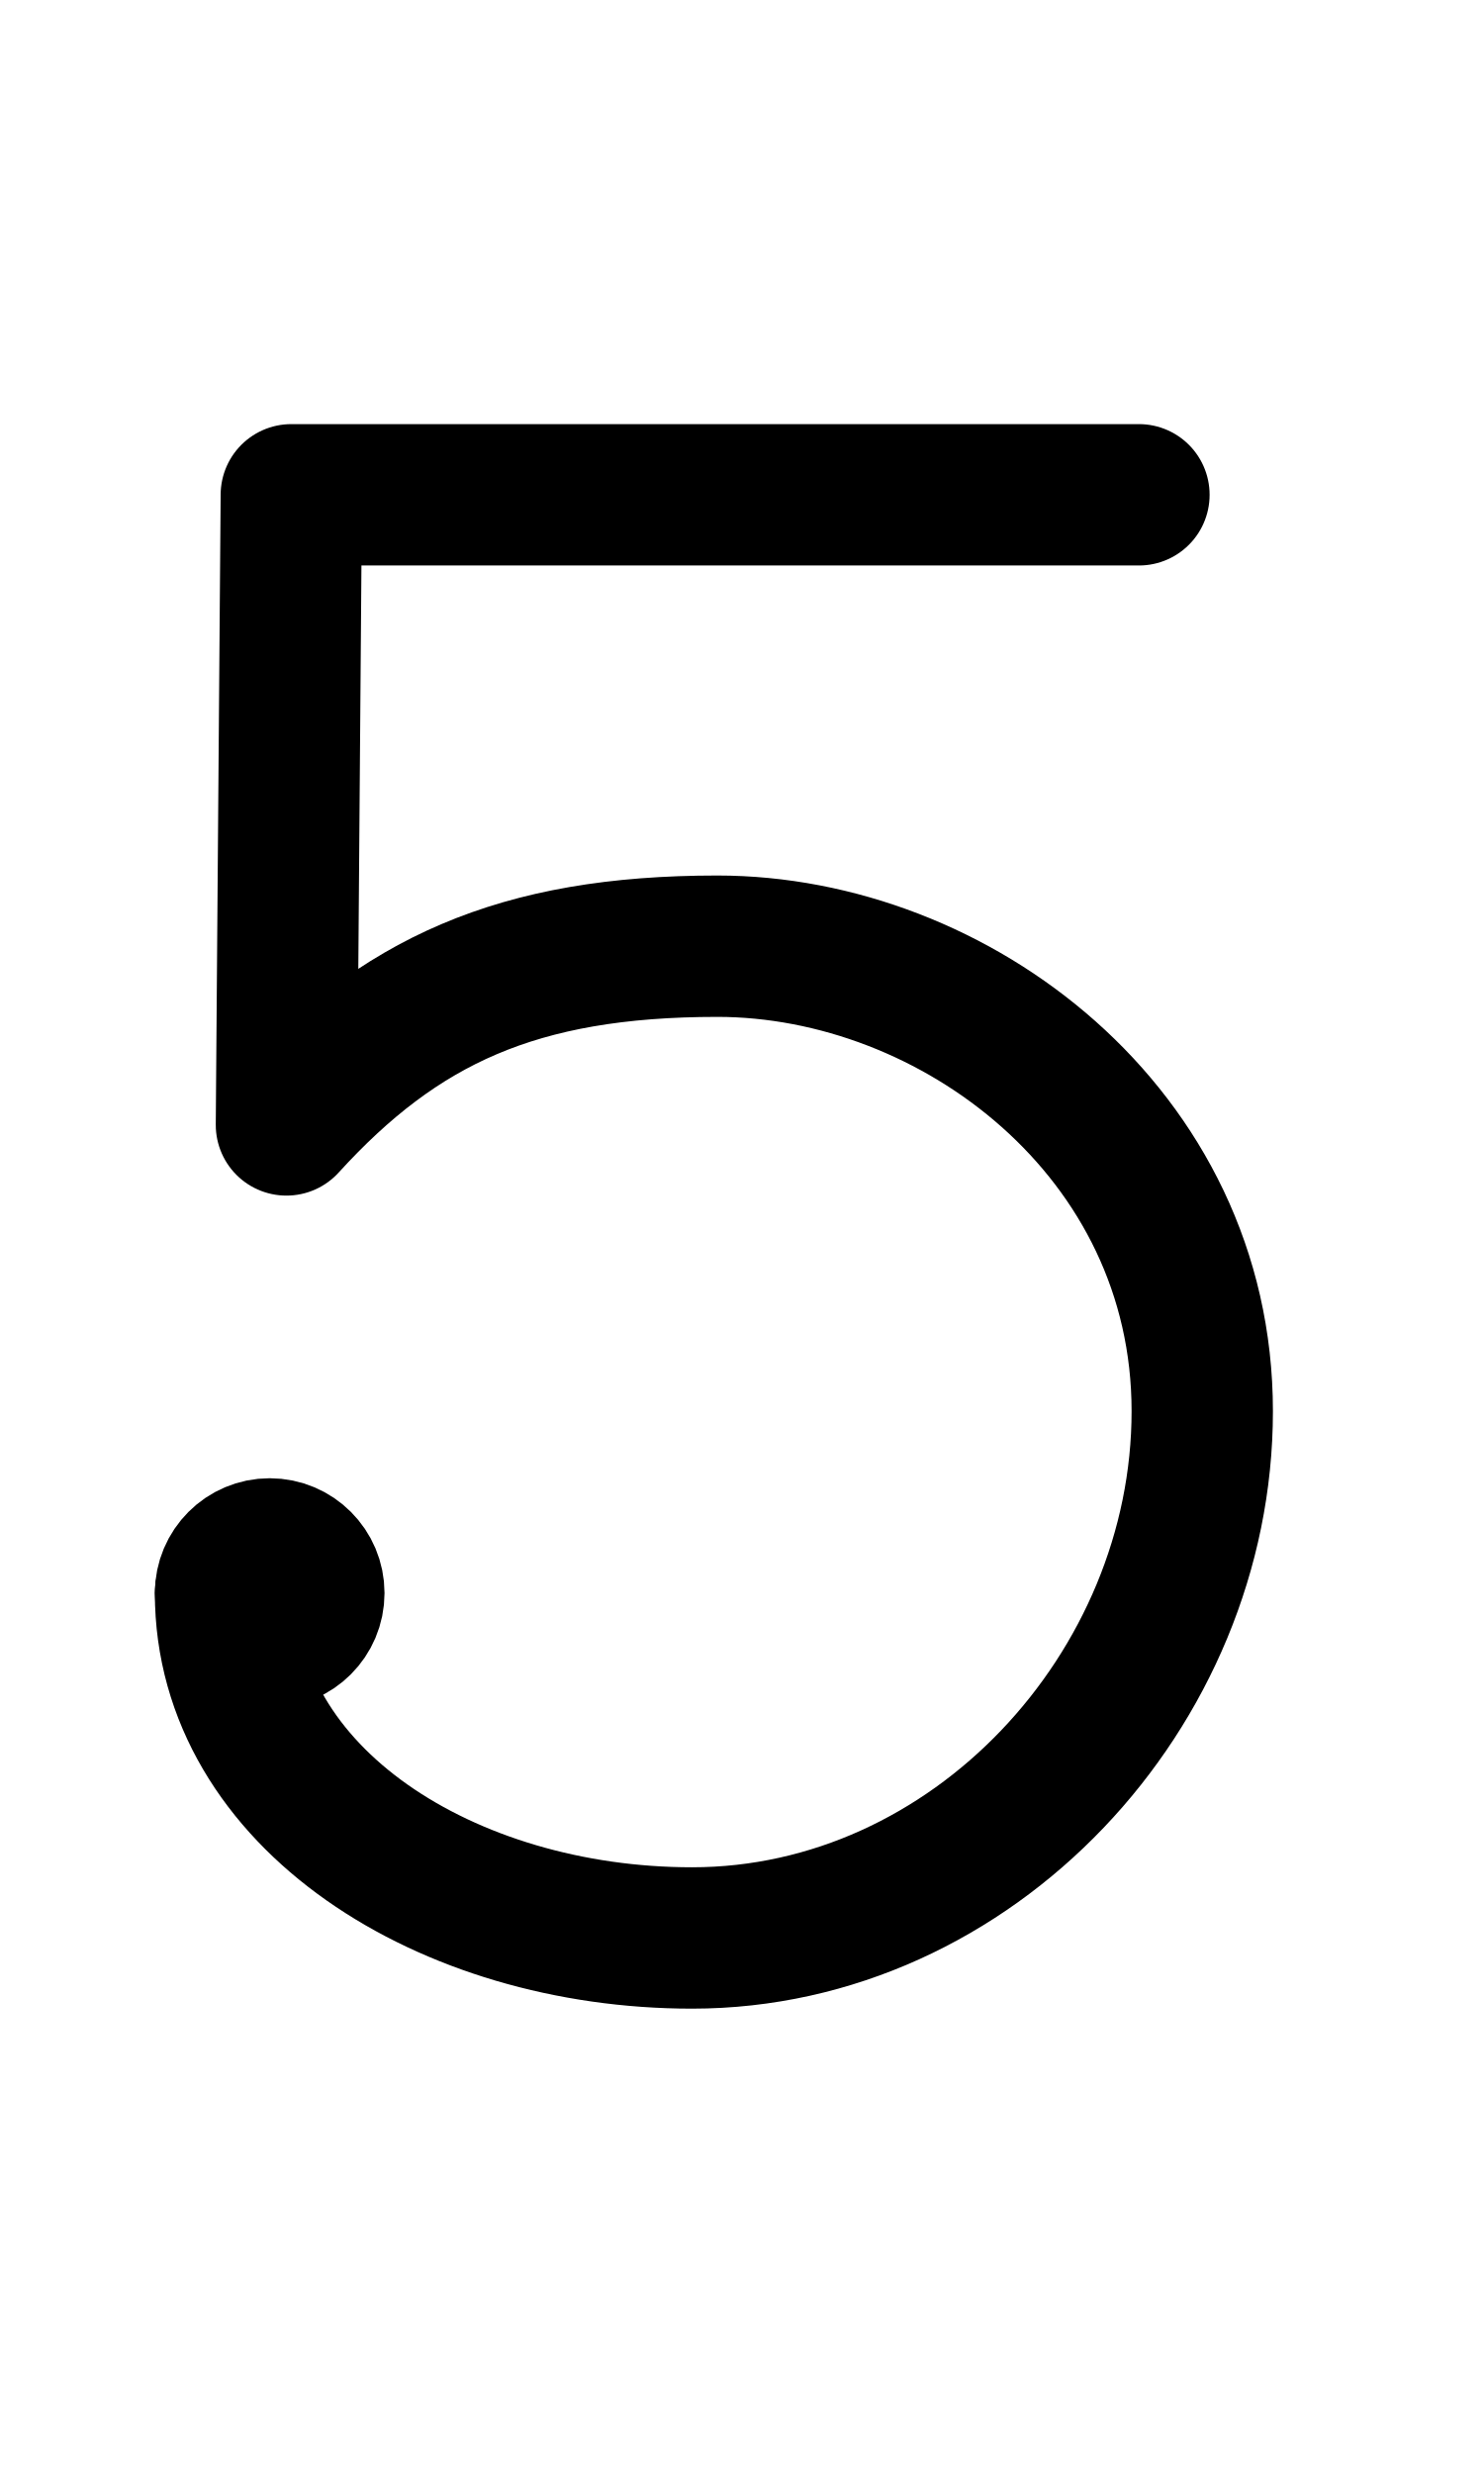
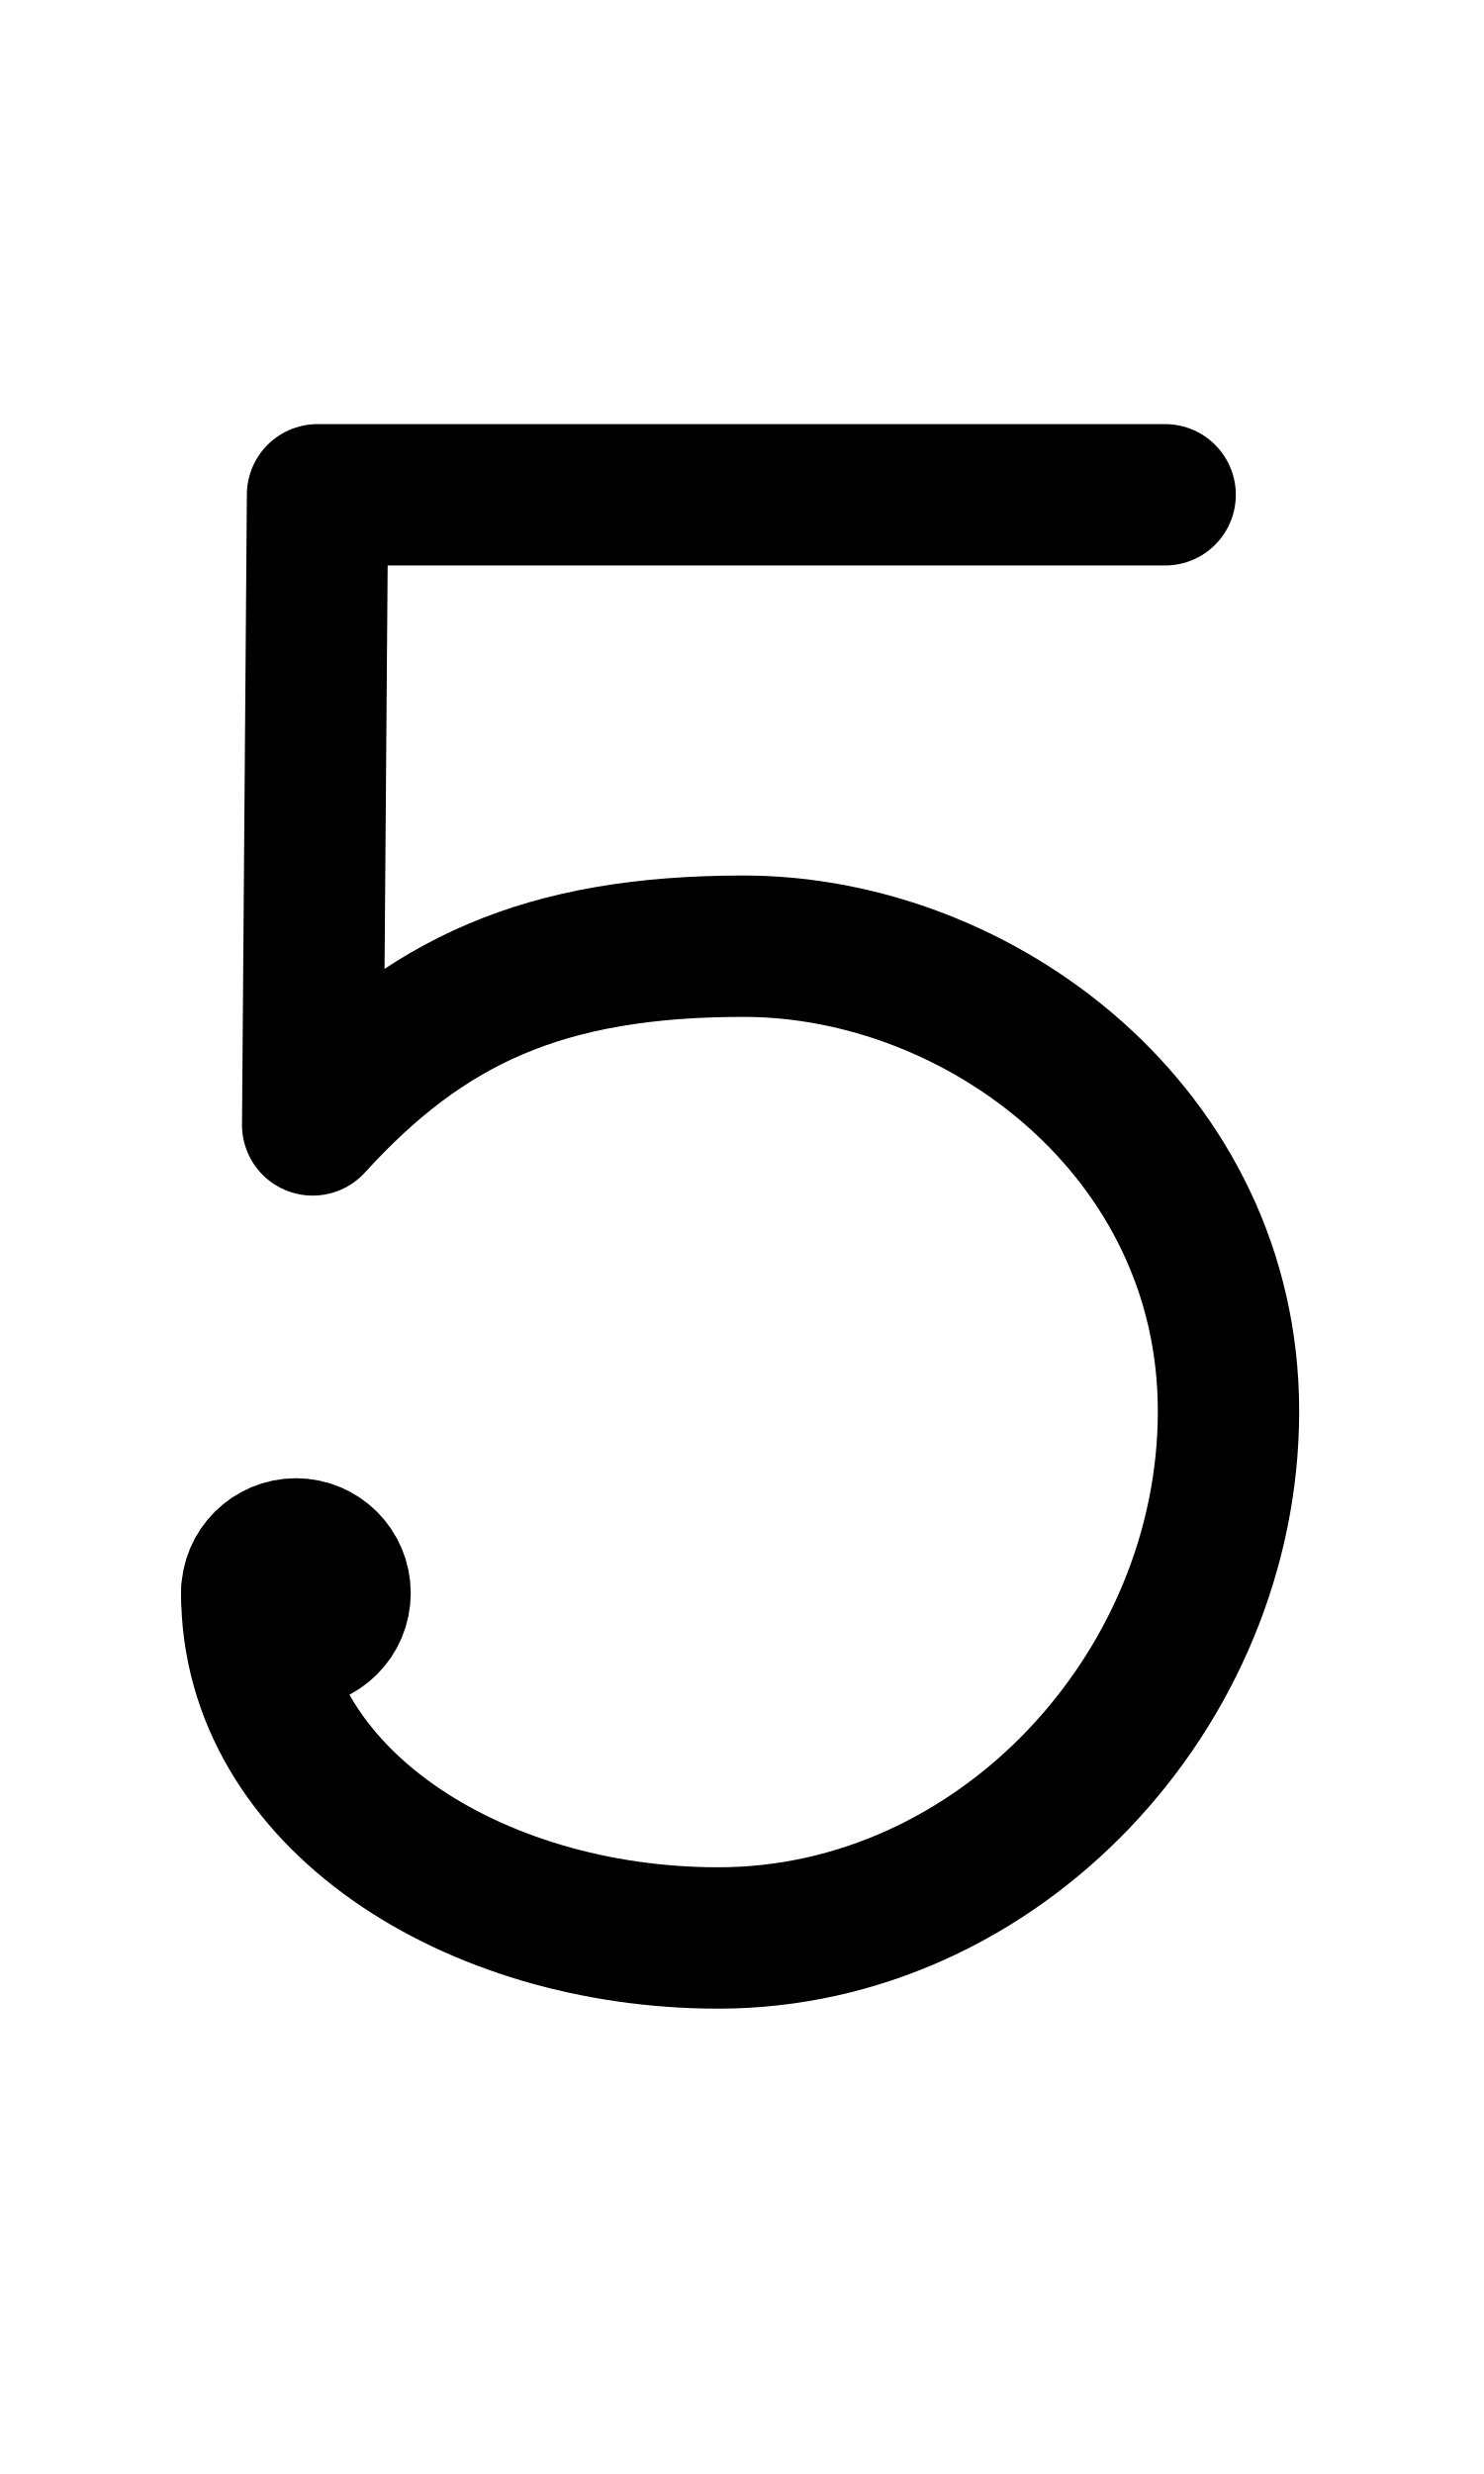
<svg xmlns="http://www.w3.org/2000/svg" width="1008" height="1680" viewBox="0 0 63 105" version="1.1" id="svg5" xml:space="preserve">
  <defs id="defs2" />
  <g id="layer3" style="display:inline;opacity:0.5;stroke-width:3.6;stroke-dasharray:none" transform="matrix(0.8333333,0,0,0.8333333,-157.9762,-173.0963)" />
  <g id="layer2" style="display:inline" />
  <g id="layer1" style="display:inline;stroke:#5e56c6;stroke-opacity:1;stroke-width:6;stroke-dasharray:none">
-     <path style="display:inline;fill:none;stroke:#000000;stroke-width:6;stroke-linecap:round;stroke-linejoin:round;stroke-miterlimit:2.613;stroke-dasharray:none;stroke-opacity:1" d="m 9.699,67.613 h 3.5" id="path6295" />
-     <path style="display:inline;fill:none;stroke:#000000;stroke-width:6;stroke-linecap:round;stroke-linejoin:round;stroke-miterlimit:2.613;stroke-dasharray:none;stroke-opacity:1" d="m 10.574,66.097 1.75,3.031" id="path6324" />
-     <path style="display:inline;fill:none;stroke:#000000;stroke-width:6;stroke-linecap:round;stroke-linejoin:round;stroke-miterlimit:2.613;stroke-dasharray:none;stroke-opacity:1" d="m 12.324,66.097 -1.75,3.031" id="path6326" />
-     <circle style="display:inline;fill:none;fill-opacity:1;stroke:#000000;stroke-width:6;stroke-linecap:round;stroke-linejoin:round;stroke-dasharray:none;stroke-opacity:1" id="circle72" cx="11.449" cy="67.613" r="1.875" />
-     <path id="path1505-7" style="display:inline;fill:none;stroke:#000000;stroke-width:6;stroke-linecap:round;stroke-linejoin:round;stroke-miterlimit:2.613;stroke-dasharray:none;stroke-opacity:1" d="m 9.574,67.613 c 0,8.708 9.414,14.637 19.805,14.637 11.916,0 21.66,-10.532 21.66,-22.358 0,-11.826 -10.525,-19.734 -20.586,-19.734 -8.498,0 -13.508,2.336 -18.293,7.585 L 12.367,21 l 35.984,10e-6" />
+     <path style="display:inline;fill:none;stroke:#000000;stroke-width:6;stroke-linecap:round;stroke-linejoin:round;stroke-miterlimit:2.613;stroke-dasharray:none;stroke-opacity:1" d="m 10.812,67.613 h 3.5" id="path6295" />
+     <path style="display:inline;fill:none;stroke:#000000;stroke-width:6;stroke-linecap:round;stroke-linejoin:round;stroke-miterlimit:2.613;stroke-dasharray:none;stroke-opacity:1" d="m 11.688,66.097 1.75,3.031" id="path6324" />
+     <path style="display:inline;fill:none;stroke:#000000;stroke-width:6;stroke-linecap:round;stroke-linejoin:round;stroke-miterlimit:2.613;stroke-dasharray:none;stroke-opacity:1" d="m 13.437,66.097 -1.75,3.031" id="path6326" />
+     <circle style="display:inline;fill:none;fill-opacity:1;stroke:#000000;stroke-width:6;stroke-linecap:round;stroke-linejoin:round;stroke-dasharray:none;stroke-opacity:1" id="circle72" cx="12.562" cy="67.613" r="1.875" />
+     <path id="path1505-7" style="display:inline;fill:none;stroke:#000000;stroke-width:6;stroke-linecap:round;stroke-linejoin:round;stroke-miterlimit:2.613;stroke-dasharray:none;stroke-opacity:1" d="m 10.688,67.613 c 0,8.708 9.414,14.637 19.805,14.637 11.916,0 21.66,-10.532 21.66,-22.358 0,-11.826 -10.525,-19.734 -20.586,-19.734 -8.498,0 -13.508,2.336 -18.293,7.585 L 13.48,21 l 35.984,10e-6" />
  </g>
</svg>
